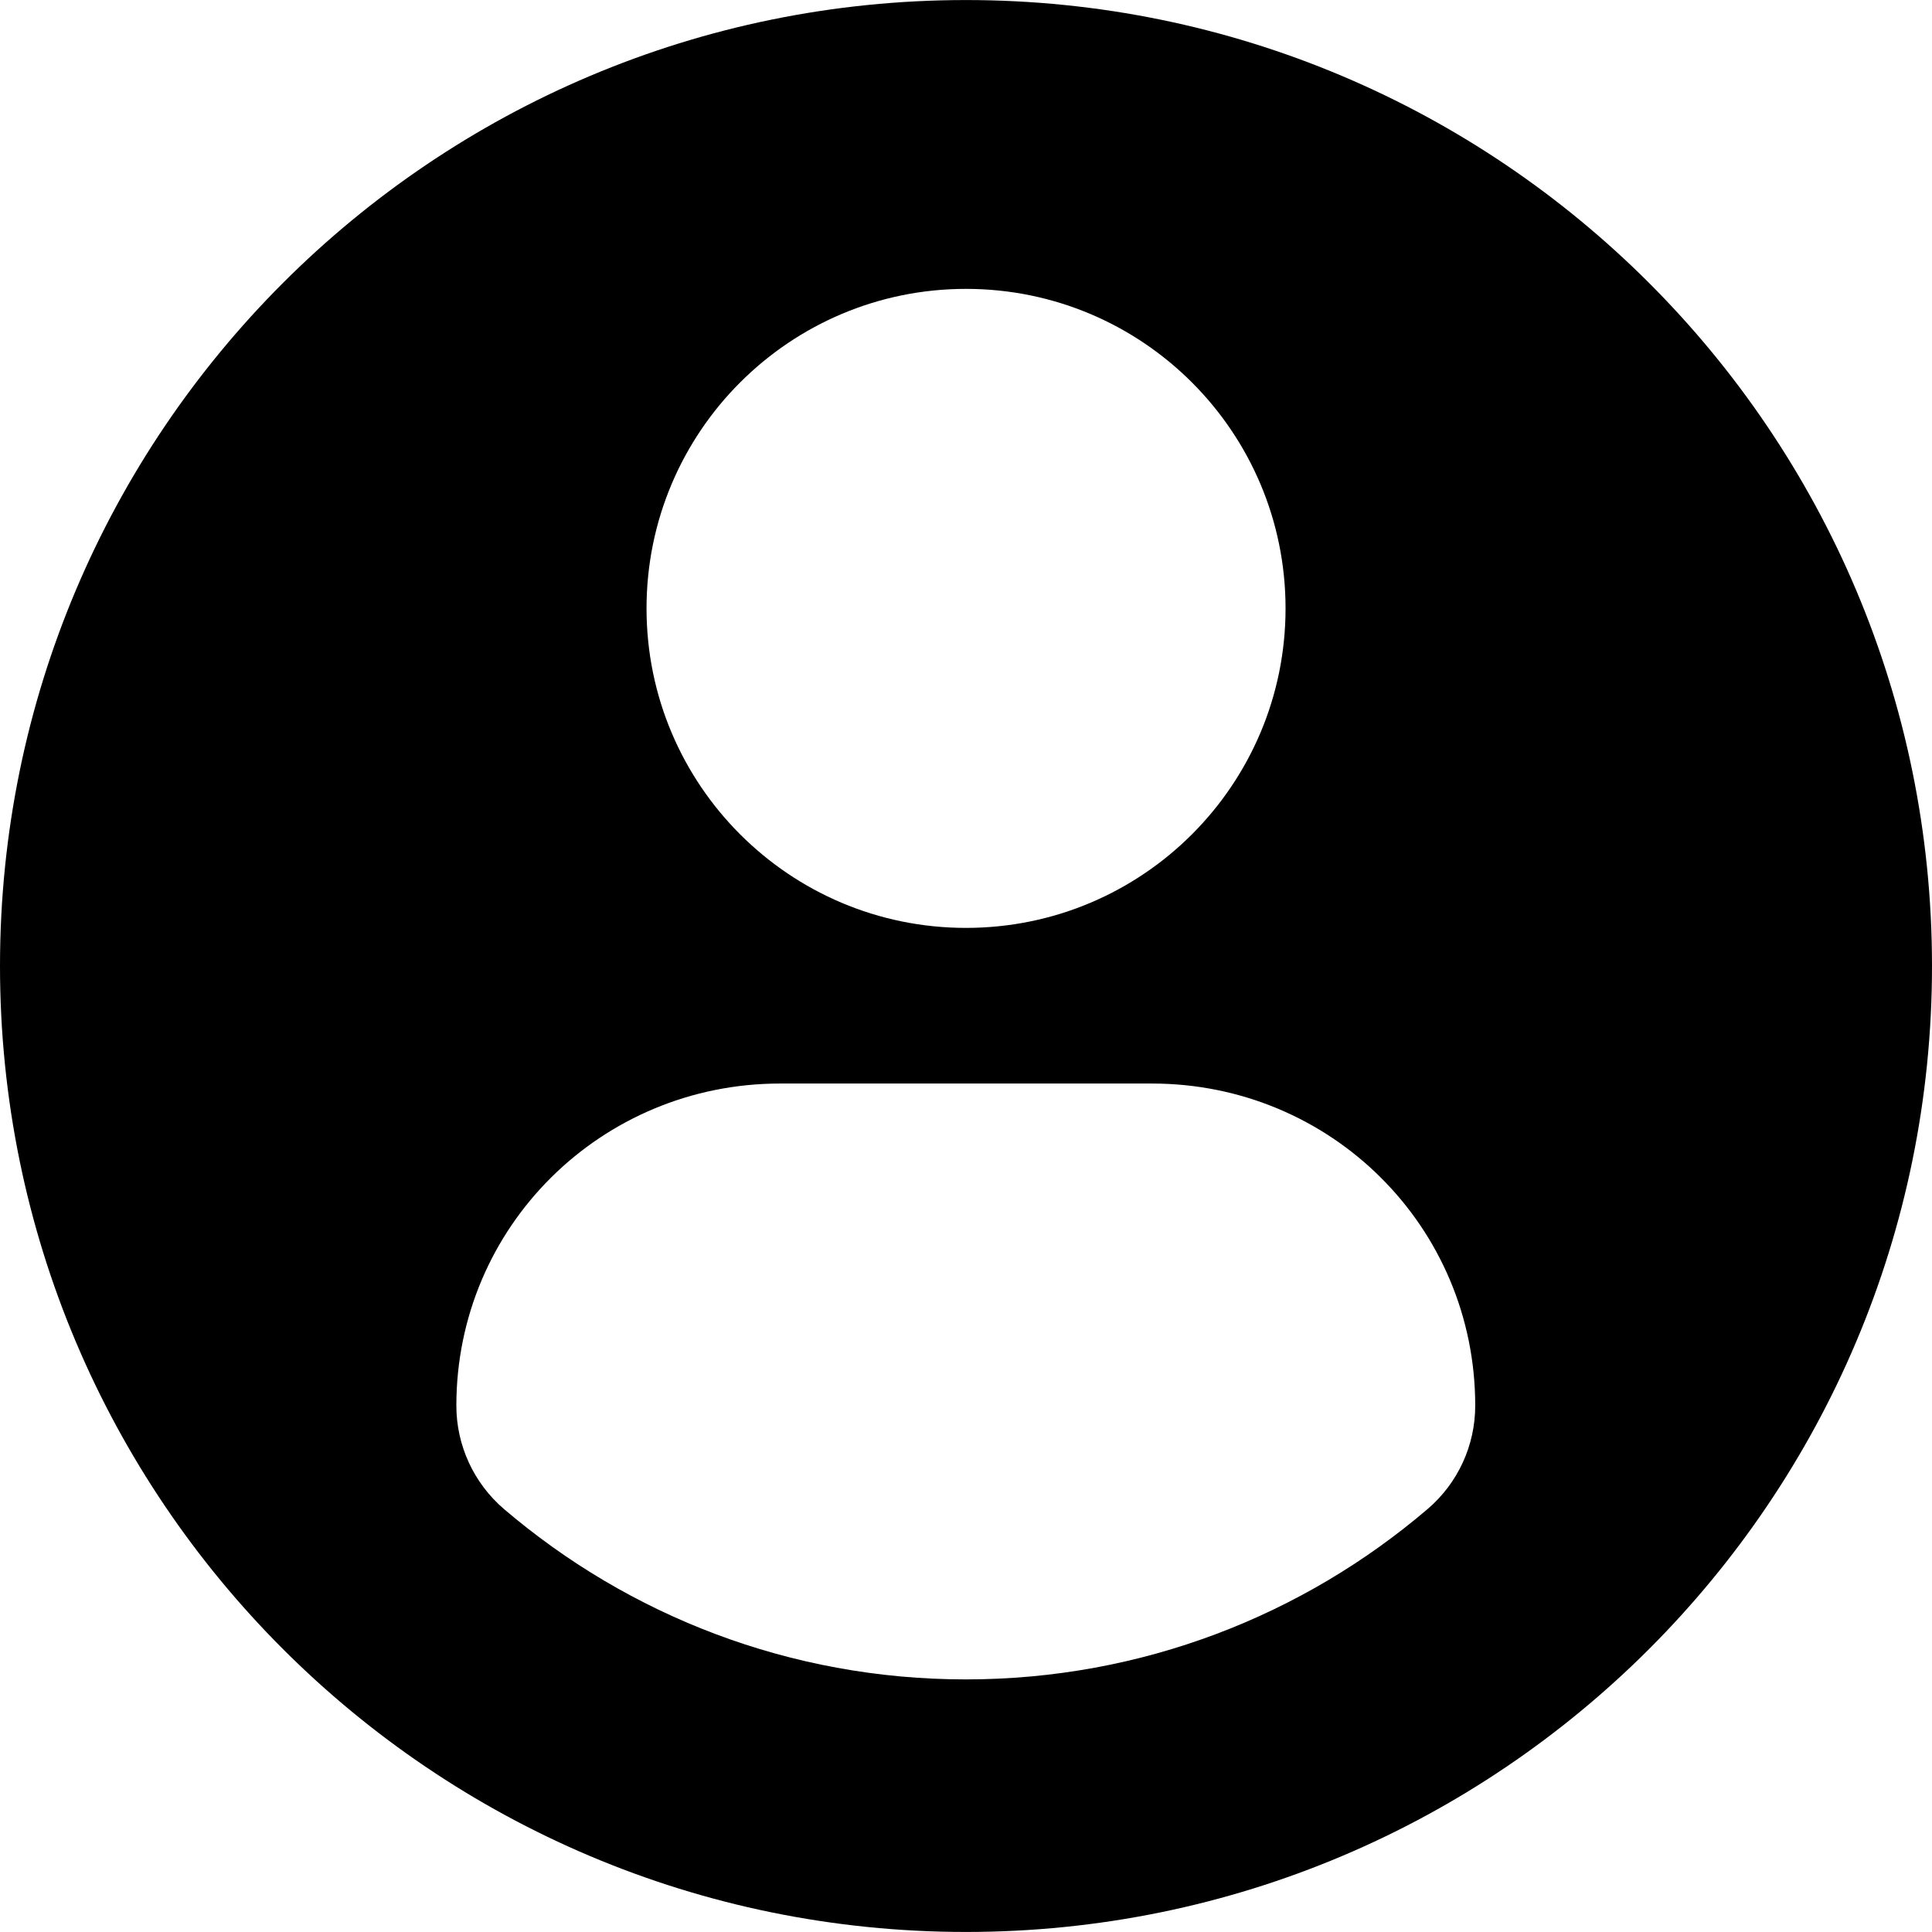
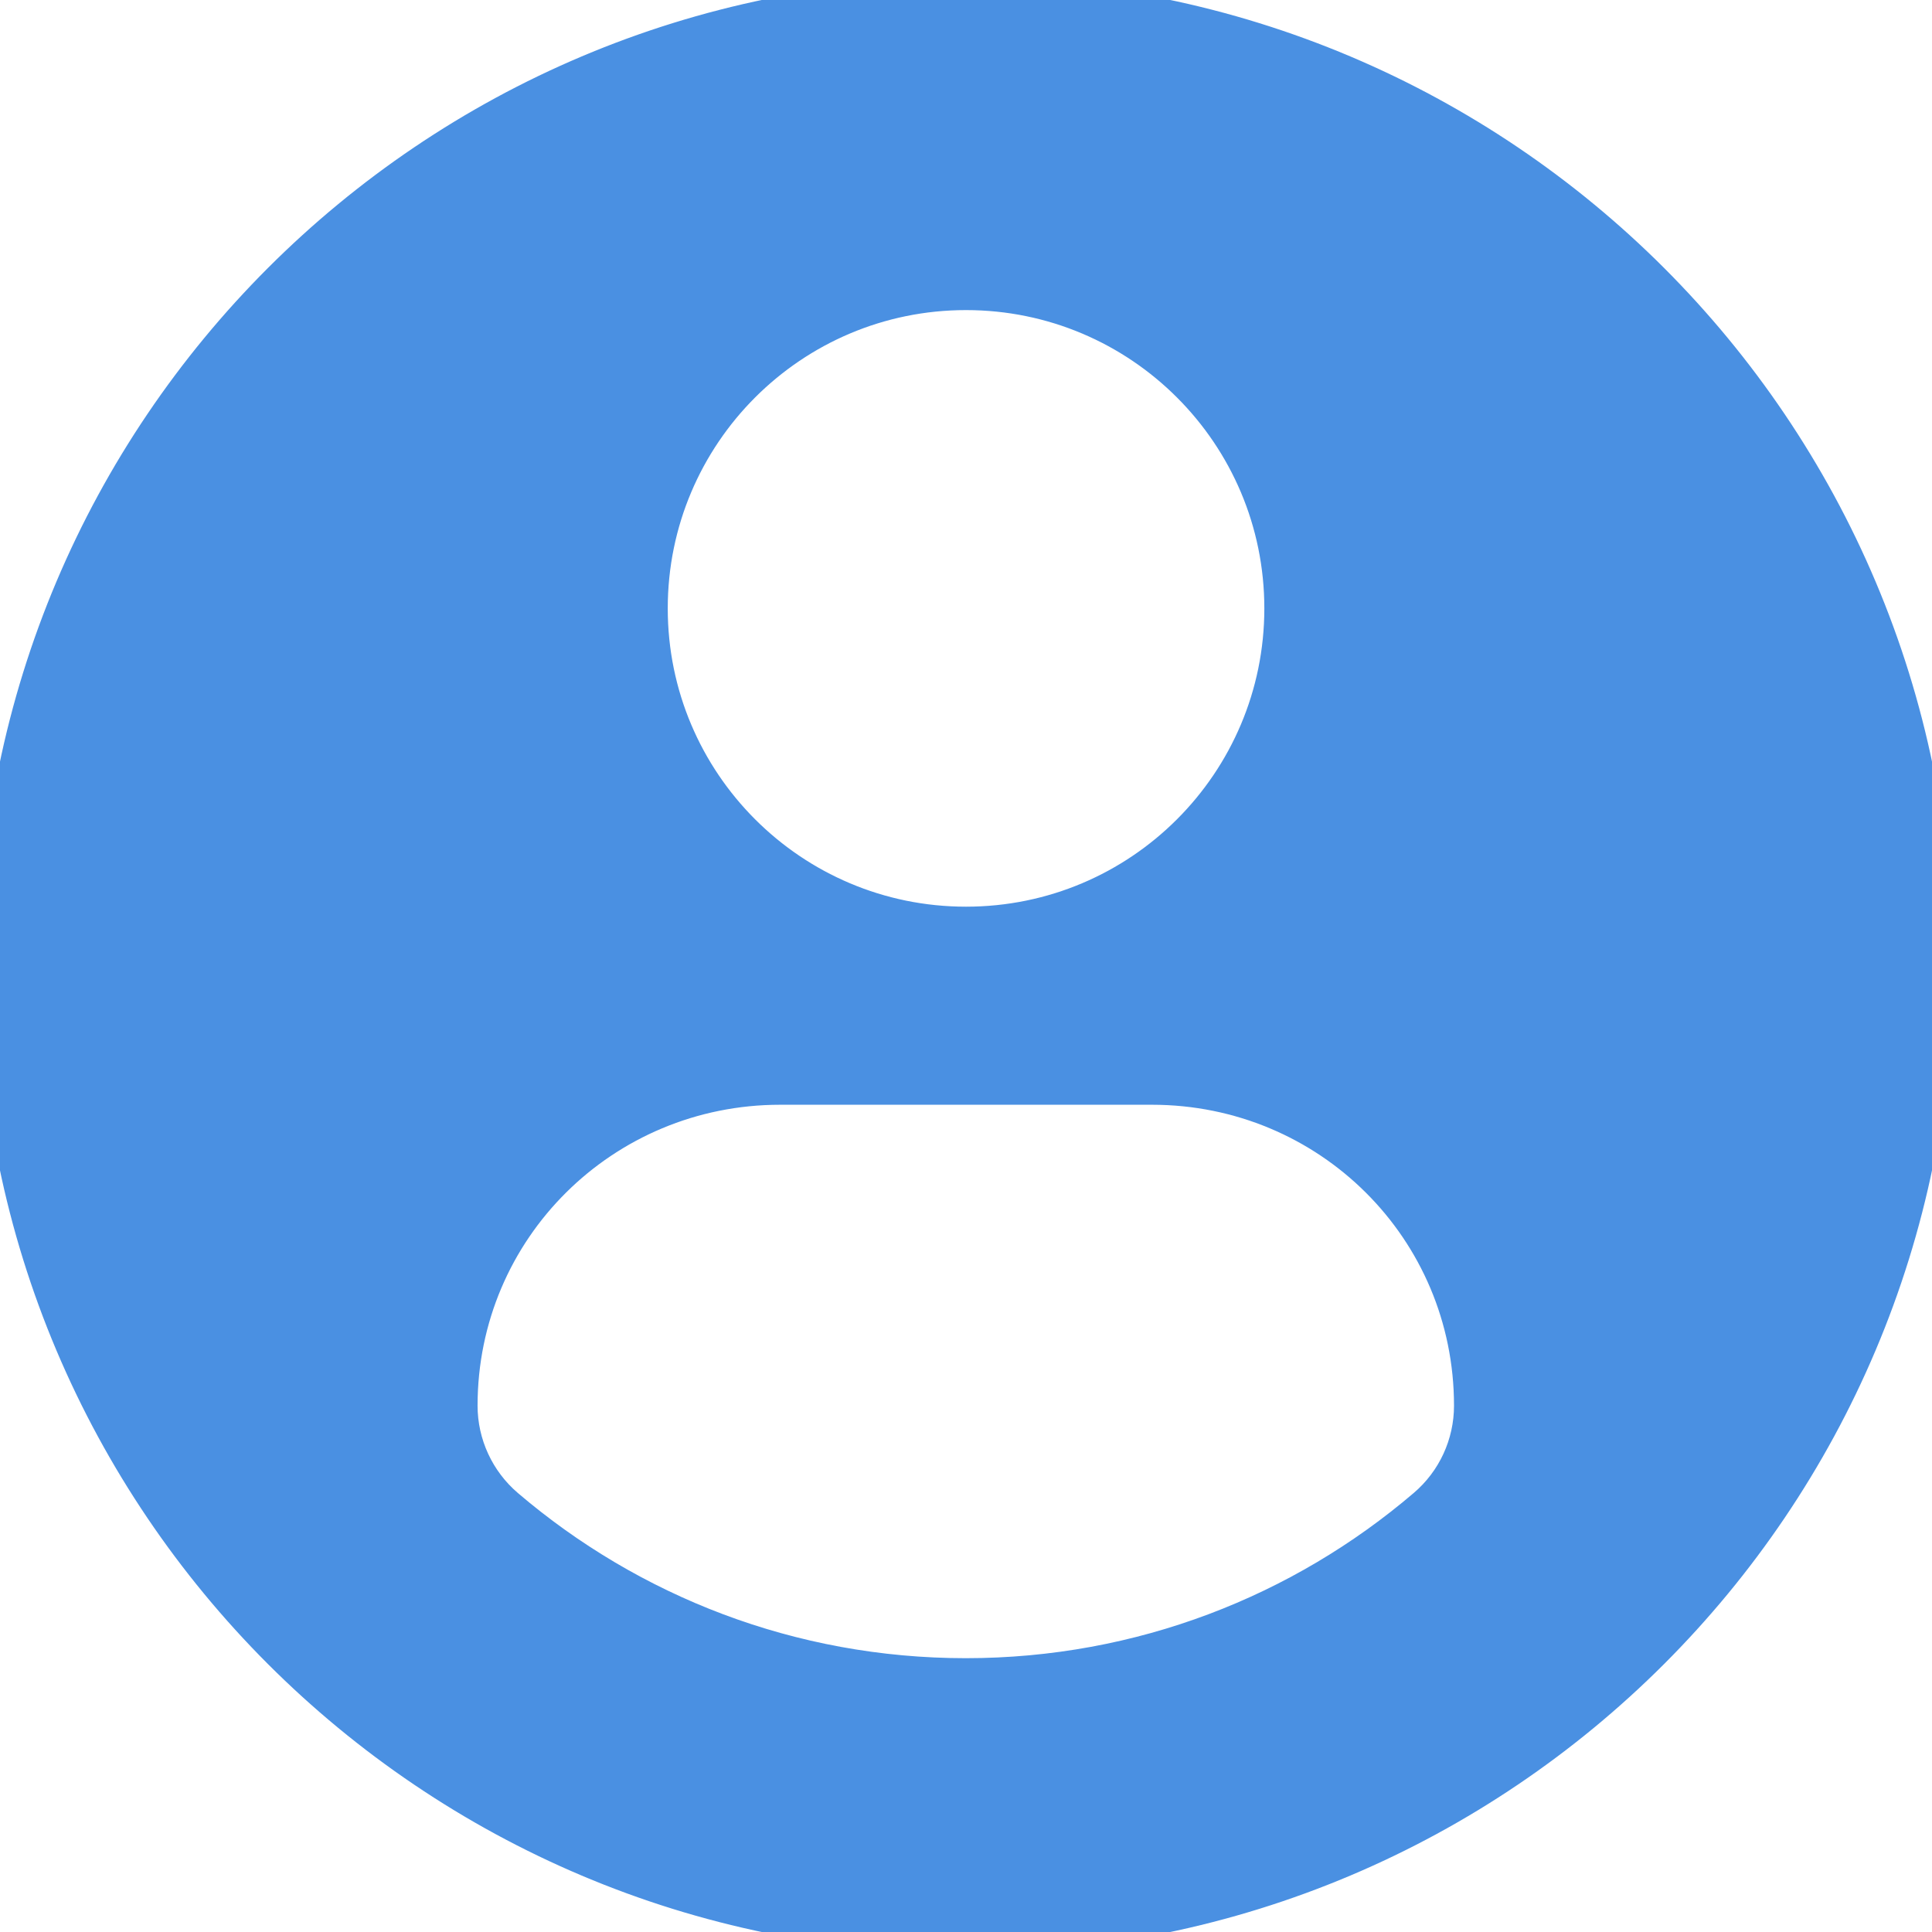
- <svg xmlns="http://www.w3.org/2000/svg" fill="#000000" version="1.1" id="Capa_1" width="800px" height="800px" viewBox="0 0 45.532 45.532" xml:space="preserve">
-   <g>
-     <path d="M22.766,0.001C10.194,0.001,0,10.193,0,22.766s10.193,22.765,22.766,22.765c12.574,0,22.766-10.192,22.766-22.765   S35.34,0.001,22.766,0.001z M22.766,6.808c4.16,0,7.531,3.372,7.531,7.53c0,4.159-3.371,7.53-7.531,7.53   c-4.158,0-7.529-3.371-7.529-7.53C15.237,10.18,18.608,6.808,22.766,6.808z M22.761,39.579c-4.149,0-7.949-1.511-10.88-4.012   c-0.714-0.609-1.126-1.502-1.126-2.439c0-4.217,3.413-7.592,7.631-7.592h8.762c4.219,0,7.619,3.375,7.619,7.592   c0,0.938-0.41,1.829-1.125,2.438C30.712,38.068,26.911,39.579,22.761,39.579z" />
+ <svg xmlns="http://www.w3.org/2000/svg" fill="#4a90e2" version="1.1" id="Capa_1" width="800px" height="800px" viewBox="0 0 45.532 45.532" xml:space="preserve" stroke="#4a90e2">
+   <g id="SVGRepo_bgCarrier" stroke-width="0" />
+   <g id="SVGRepo_tracerCarrier" stroke-linecap="round" stroke-linejoin="round" />
+   <g id="SVGRepo_iconCarrier">
+     <g>
+       <path d="M22.766,0.001C10.194,0.001,0,10.193,0,22.766s10.193,22.765,22.766,22.765c12.574,0,22.766-10.192,22.766-22.765 S35.34,0.001,22.766,0.001z M22.766,6.808c4.16,0,7.531,3.372,7.531,7.53c0,4.159-3.371,7.53-7.531,7.53 c-4.158,0-7.529-3.371-7.529-7.53C15.237,10.18,18.608,6.808,22.766,6.808z M22.761,39.579c-4.149,0-7.949-1.511-10.88-4.012 c-0.714-0.609-1.126-1.502-1.126-2.439c0-4.217,3.413-7.592,7.631-7.592h8.762c4.219,0,7.619,3.375,7.619,7.592 c0,0.938-0.41,1.829-1.125,2.438C30.712,38.068,26.911,39.579,22.761,39.579z" />
+     </g>
  </g>
</svg>
